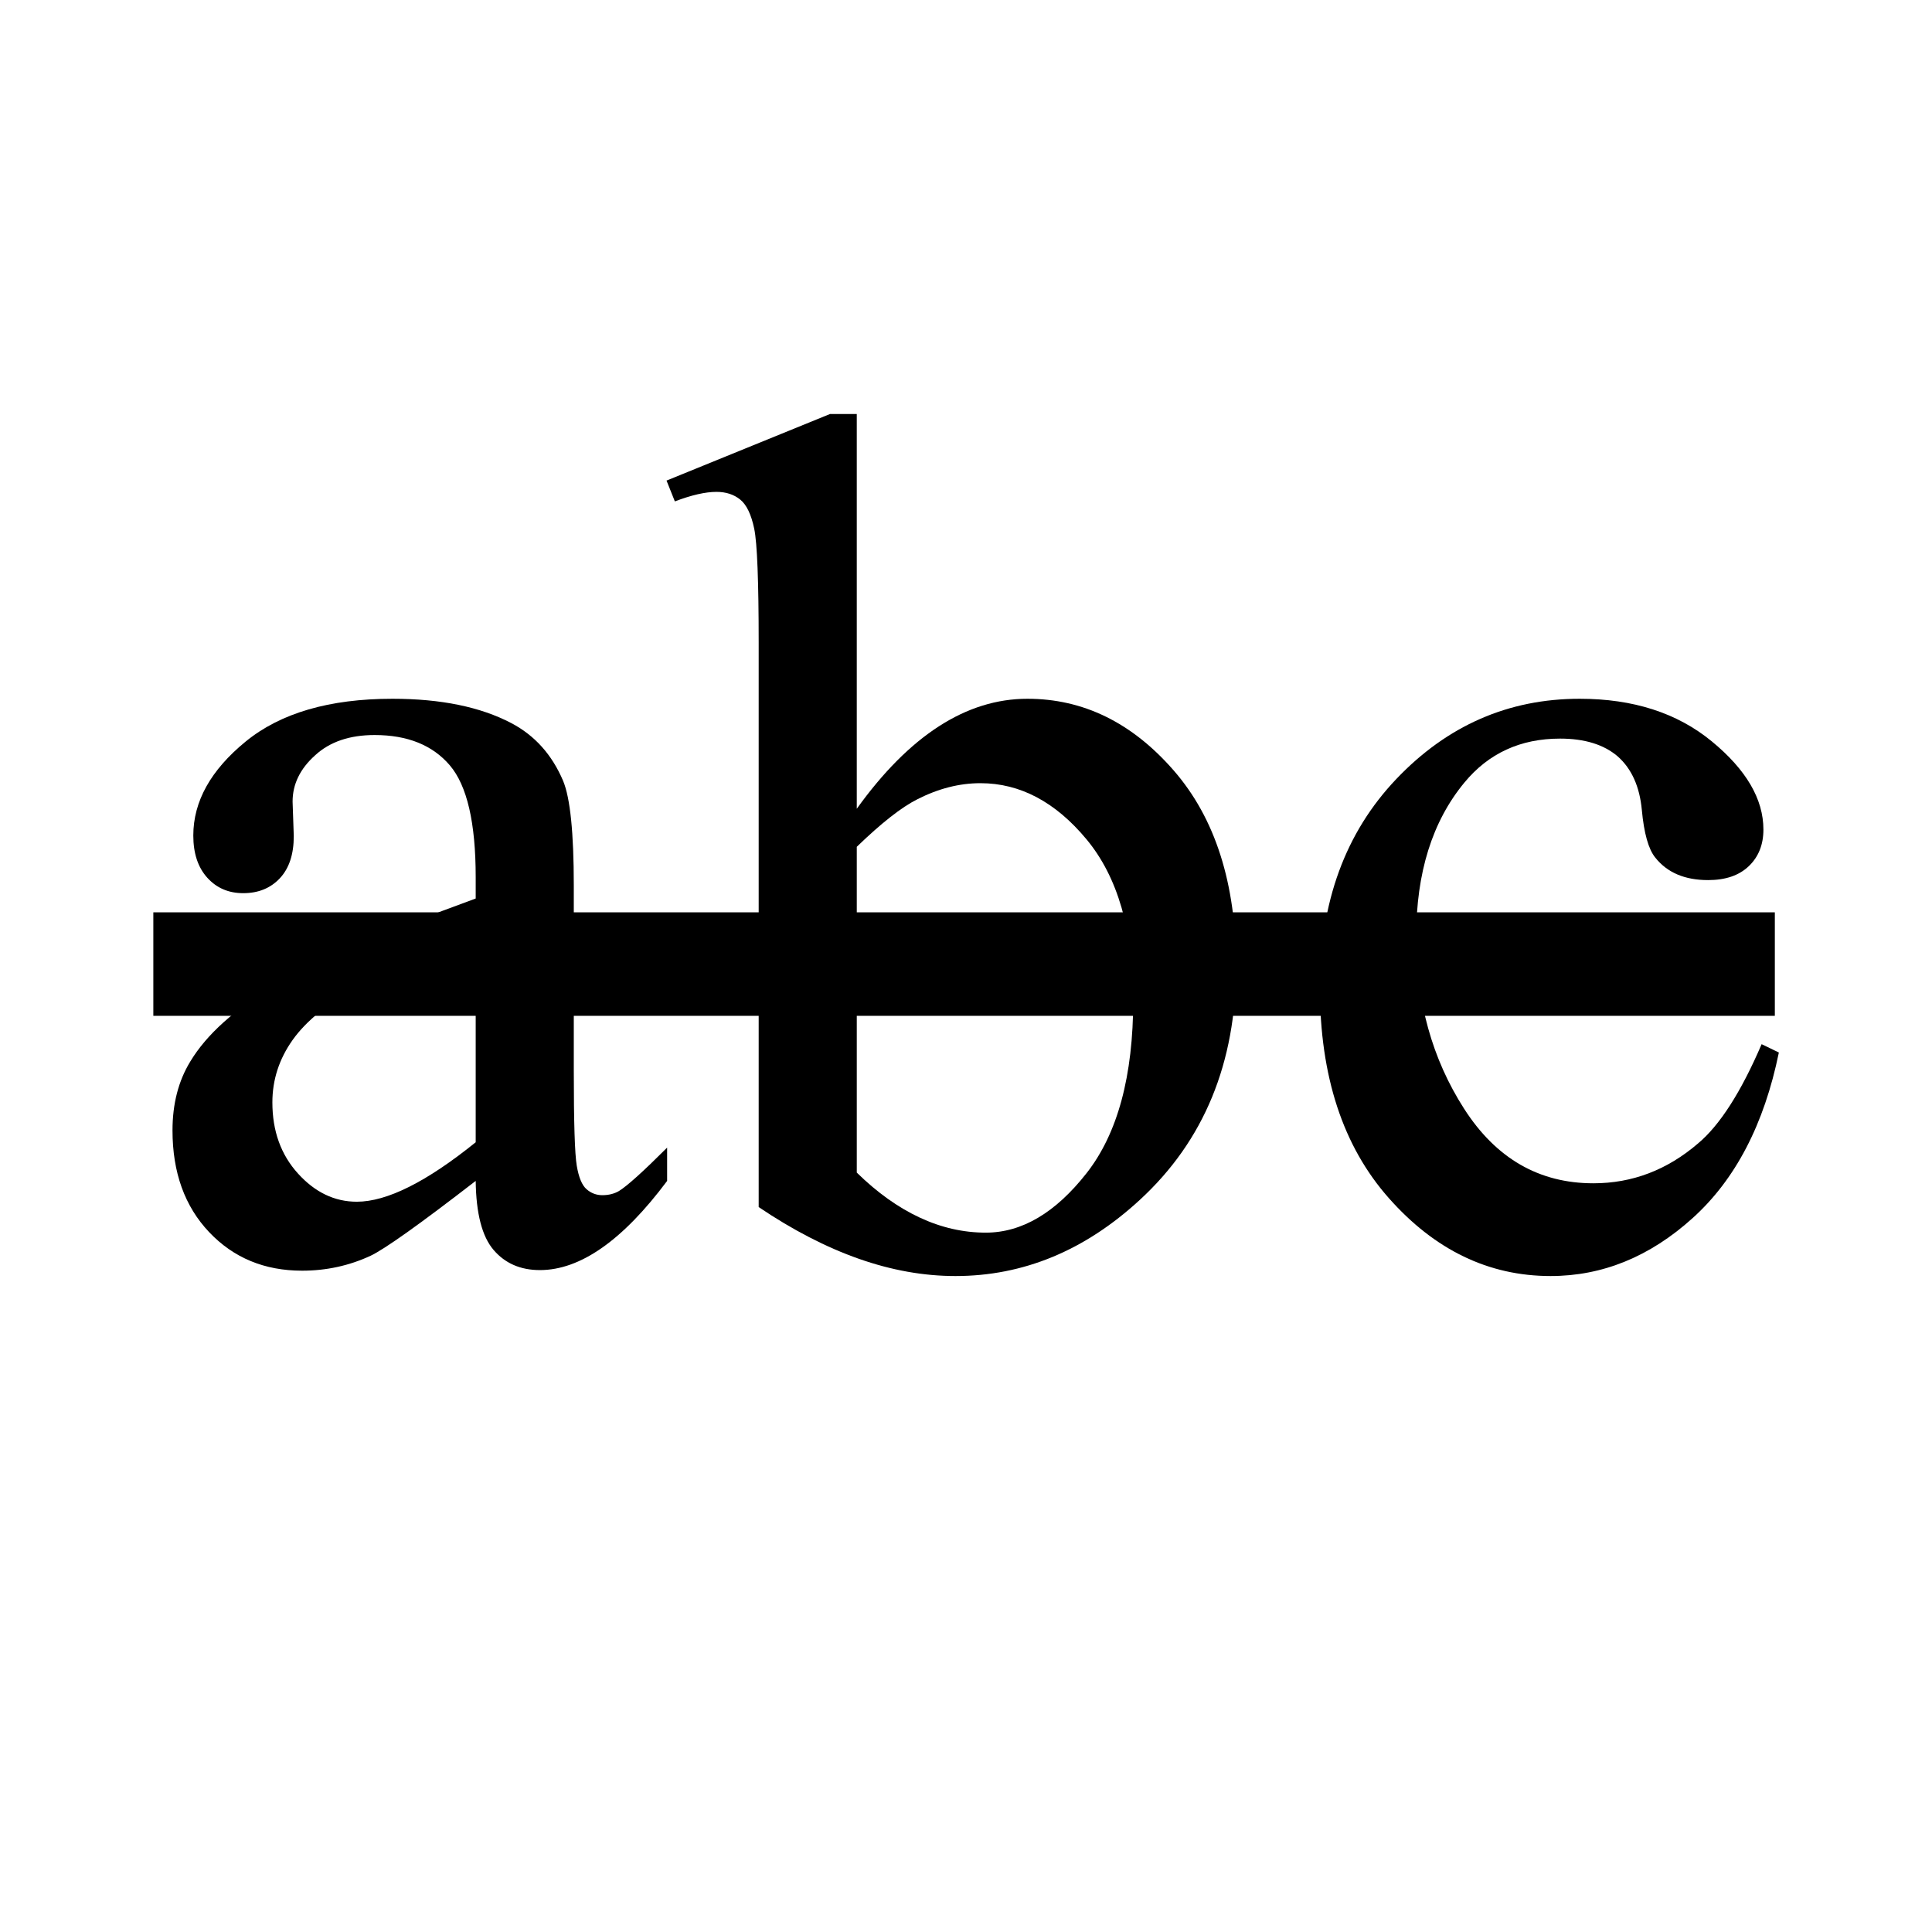
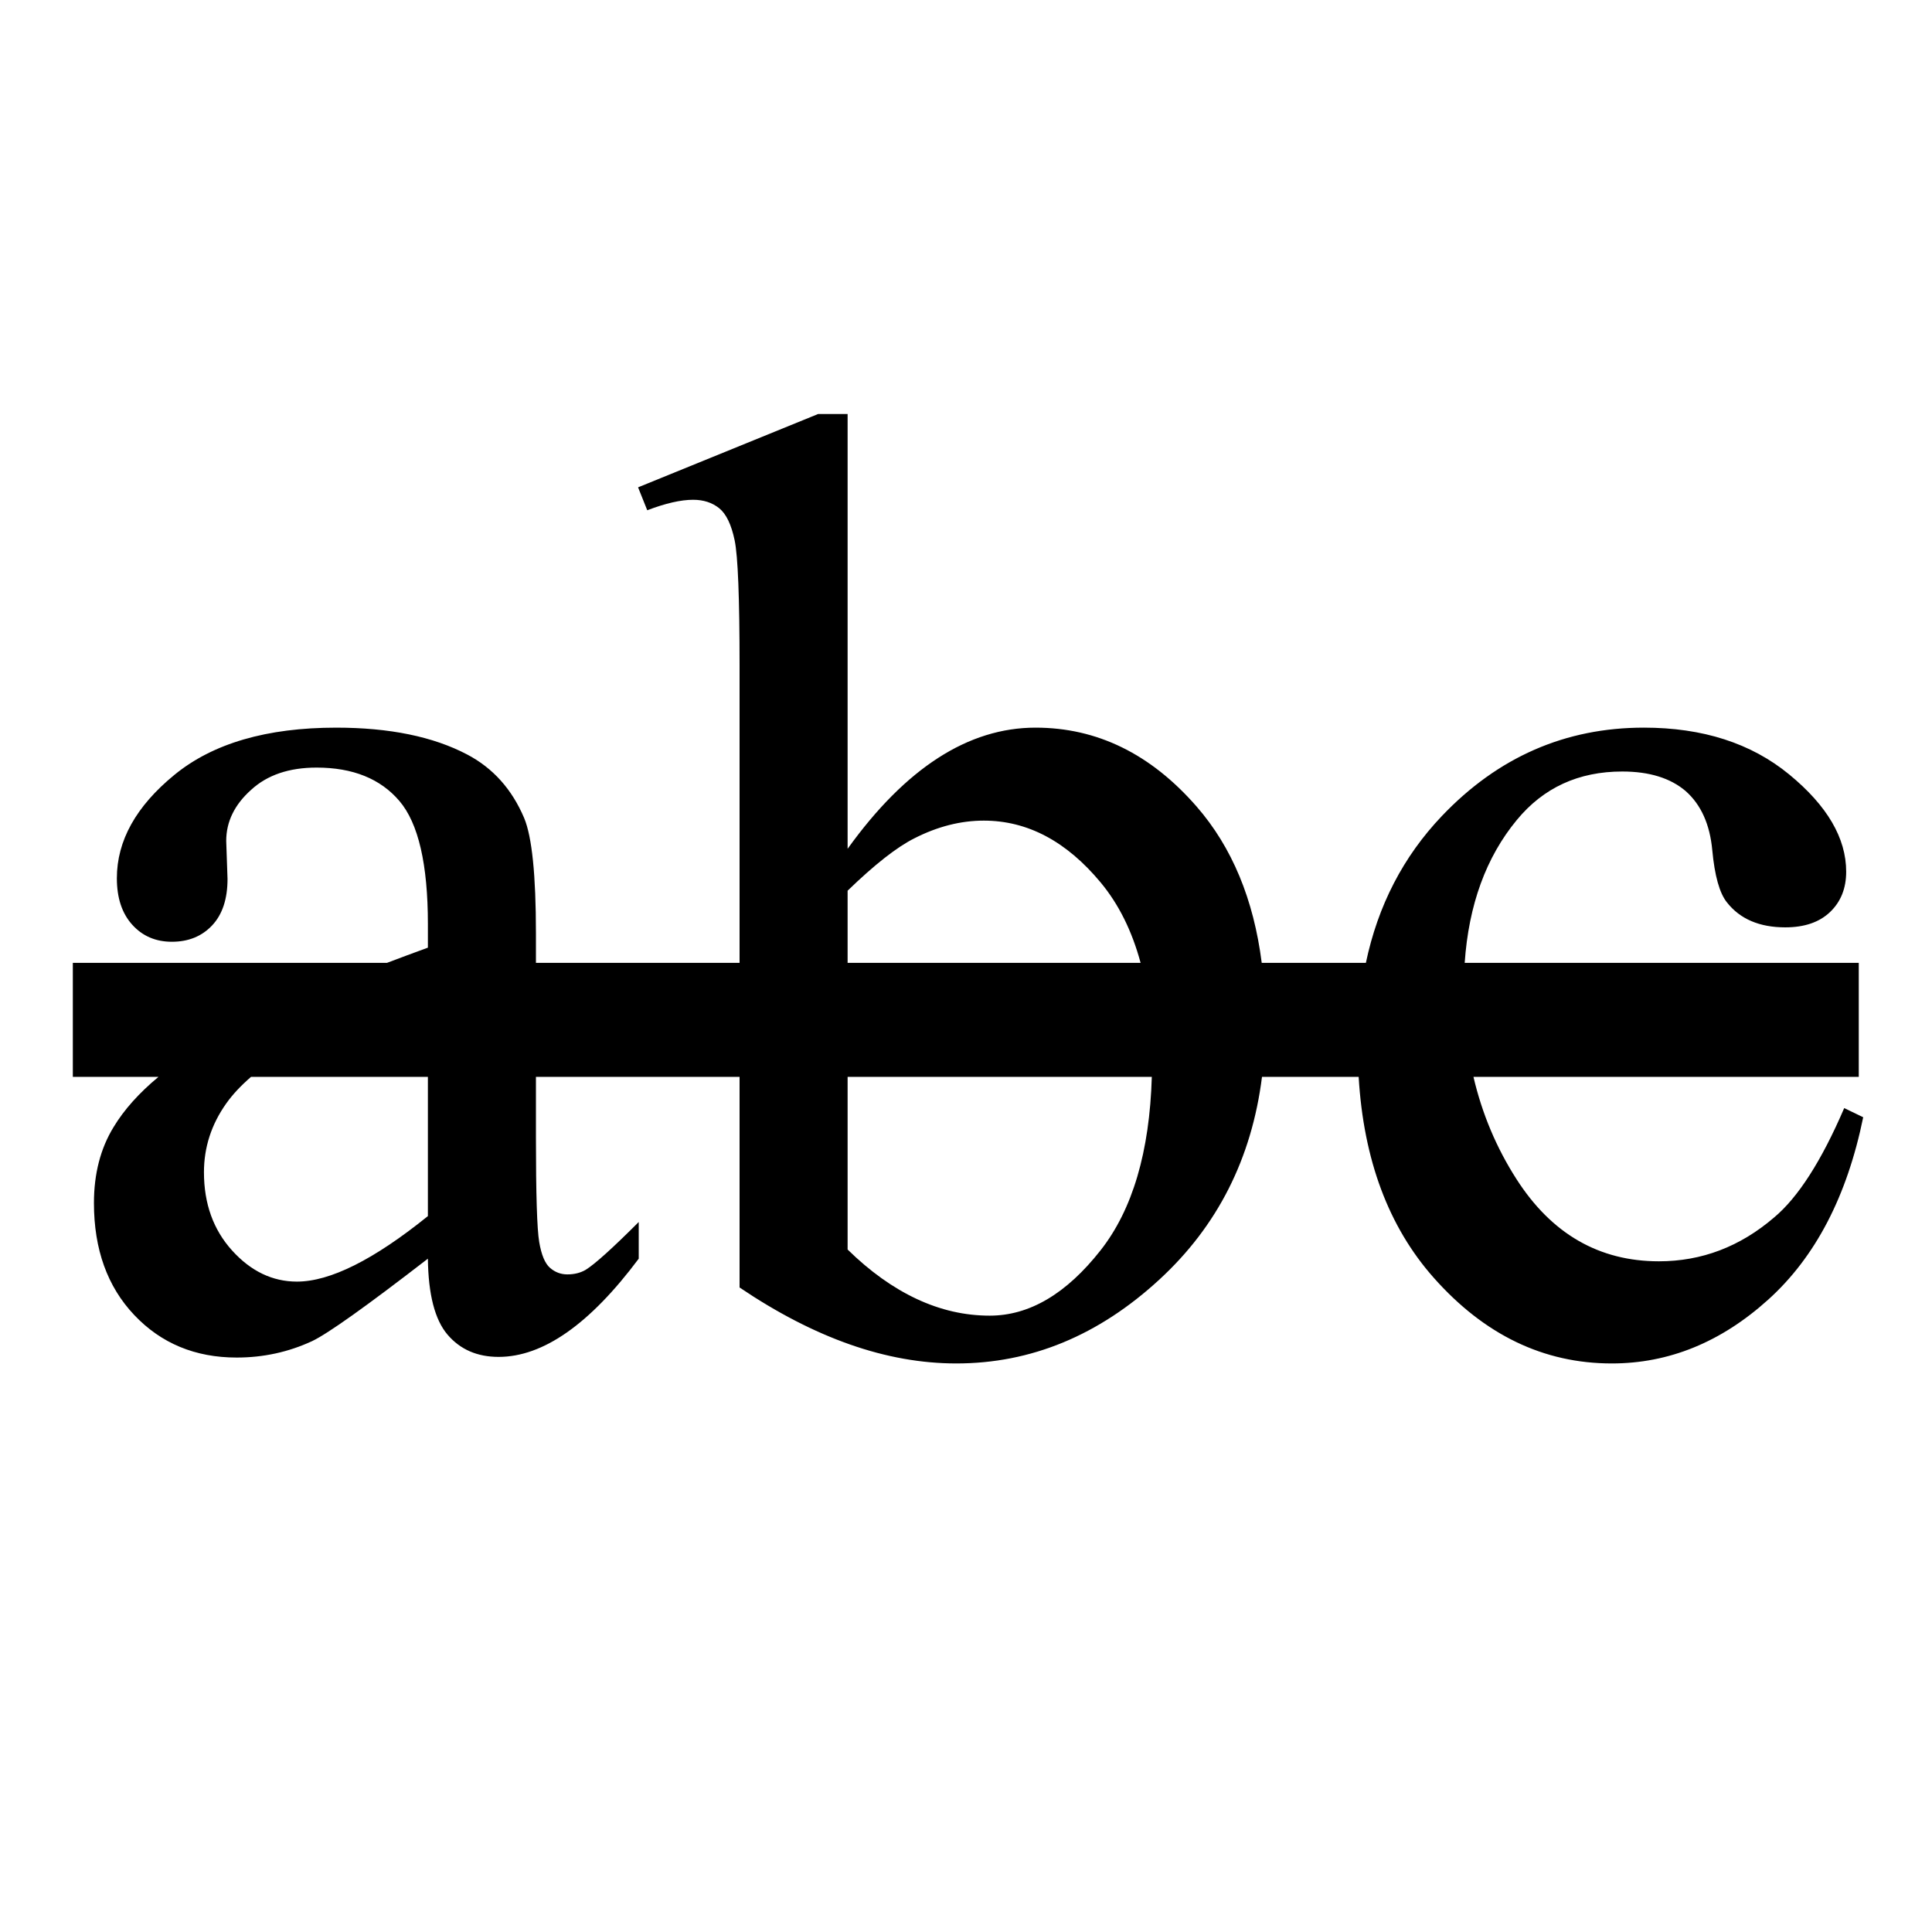
<svg xmlns="http://www.w3.org/2000/svg" version="1.1" id="Layer_1" x="0px" y="0px" width="504px" height="504px" viewBox="0 0 504 504" enable-background="new 0 0 504 504" xml:space="preserve">
-   <rect x="40" y="238" width="423" height="27" />
-   <g>
-     <path d="M124.095,308.065c-14.578,11.27-23.728,17.783-27.45,19.54c-5.583,2.584-11.53,3.878-17.835,3.878   c-9.824,0-17.913-3.358-24.271-10.081C48.18,314.684,45,305.843,45,294.883c0-6.927,1.551-12.924,4.653-17.991   c4.238-7.029,11.605-13.647,22.1-19.852c10.493-6.203,27.94-13.749,52.342-22.643v-5.583c0-14.164-2.249-23.884-6.746-29.157   c-4.498-5.273-11.038-7.909-19.619-7.909c-6.513,0-11.685,1.759-15.508,5.273c-3.931,3.516-5.894,7.549-5.894,12.097l0.31,8.995   c0,4.757-1.216,8.428-3.645,11.011c-2.431,2.585-5.61,3.877-9.538,3.877c-3.826,0-6.955-1.342-9.383-4.032   c-2.431-2.687-3.645-6.358-3.645-11.011c0-8.891,4.549-17.06,13.648-24.504c9.097-7.444,21.867-11.167,38.307-11.167   c12.613,0,22.953,2.12,31.018,6.359c6.099,3.206,10.597,8.22,13.493,15.043c1.861,4.447,2.792,13.546,2.792,27.295v48.233   c0,13.546,0.256,21.843,0.775,24.892c0.516,3.051,1.369,5.093,2.559,6.126c1.188,1.034,2.559,1.551,4.11,1.551   c1.653,0,3.102-0.361,4.342-1.086c2.171-1.342,6.358-5.118,12.562-11.321v8.686c-11.581,15.509-22.643,23.262-33.189,23.262   c-5.067,0-9.099-1.758-12.097-5.271C125.748,322.542,124.197,316.544,124.095,308.065z M124.095,297.983v-54.125   c-15.613,6.204-25.693,10.599-30.242,13.182c-8.169,4.551-14.011,9.306-17.525,14.269c-3.516,4.963-5.273,10.392-5.273,16.284   c0,7.444,2.222,13.624,6.668,18.533c4.444,4.912,9.563,7.367,15.354,7.367C100.934,313.493,111.274,308.324,124.095,297.983z" />
-     <path d="M223.508,210.979c13.749-19.127,28.587-28.692,44.51-28.692c14.578,0,27.296,6.23,38.152,18.688   c10.855,12.461,16.285,29.494,16.285,51.102c0,25.229-8.375,45.545-25.125,60.95c-14.373,13.235-30.398,19.852-48.078,19.852   c-8.273,0-16.672-1.5-25.202-4.498c-8.53-2.996-17.242-7.495-26.133-13.492V167.709c0-16.129-0.388-26.055-1.164-29.777   s-1.992-6.254-3.644-7.599c-1.655-1.343-3.723-2.017-6.204-2.017c-2.896,0-6.514,0.829-10.856,2.481l-2.171-5.428L216.528,108   h6.979V210.979z M223.508,220.905v84.989c5.273,5.172,10.726,9.072,16.362,11.709c5.633,2.637,11.398,3.955,17.292,3.955   c9.407,0,18.17-5.169,26.287-15.51c8.115-10.337,12.175-25.38,12.175-45.13c0-18.196-4.06-32.181-12.175-41.952   c-8.117-9.771-17.346-14.656-27.683-14.656c-5.482,0-10.96,1.396-16.439,4.188C235.19,210.567,229.917,214.701,223.508,220.905z" />
-     <path d="M464.051,274.565c-3.826,18.715-11.32,33.111-22.488,43.192c-11.166,10.081-23.521,15.121-37.066,15.121   c-16.129,0-30.191-6.771-42.184-20.317c-11.996-13.542-17.99-31.843-17.99-54.899c0-22.334,6.643-40.479,19.93-54.438   c13.283-13.958,29.232-20.937,47.844-20.937c13.959,0,25.436,3.698,34.43,11.089c8.996,7.394,13.494,15.07,13.494,23.031   c0,3.931-1.268,7.11-3.801,9.538c-2.535,2.43-6.074,3.645-10.623,3.645c-6.104,0-10.703-1.963-13.803-5.894   c-1.76-2.171-2.924-6.306-3.49-12.407c-0.57-6.1-2.664-10.752-6.281-13.958c-3.621-3.102-8.633-4.652-15.043-4.652   c-10.34,0-18.664,3.826-24.969,11.477c-8.375,10.134-12.564,23.522-12.564,40.168c0,16.958,4.162,31.923,12.486,44.899   c8.32,12.976,19.564,19.462,33.732,19.462c10.131,0,19.229-3.461,27.295-10.391c5.684-4.754,11.217-13.389,16.594-25.899   L464.051,274.565z" />
-   </g>
+   <path d="M481.098,289.065c-5.923,13.778-12.017,23.289-18.276,28.524c-8.885,7.634-18.904,11.446-30.063,11.446  c-15.604,0-27.988-7.145-37.152-21.437c-5.244-8.175-8.981-17.07-11.226-26.679h100.514v-29.738H382.093  c1.043-15.139,5.573-27.565,13.6-37.276c6.944-8.427,16.112-12.641,27.501-12.641c7.06,0,12.58,1.707,16.568,5.124  c3.982,3.531,6.29,8.654,6.917,15.374c0.624,6.72,1.906,11.273,3.844,13.665c3.414,4.329,8.48,6.491,15.203,6.491  c5.01,0,8.907-1.338,11.7-4.014c2.79-2.674,4.187-6.176,4.187-10.505c0-8.768-4.953-17.223-14.862-25.367  c-9.906-8.141-22.548-12.213-37.922-12.213c-20.498,0-38.064,7.687-52.695,23.061c-10.073,10.582-16.678,23.35-19.817,38.302h-27.17  c-2.107-16.588-7.761-30.189-16.985-40.779c-11.956-13.722-25.965-20.583-42.021-20.583c-17.537,0-33.88,10.535-49.023,31.602  h-0.001V108h-7.687l-46.975,19.131l2.391,5.978c4.783-1.819,8.768-2.732,11.958-2.732c2.733,0,5.01,0.743,6.833,2.222  c1.82,1.481,3.159,4.27,4.013,8.37c0.855,4.099,1.282,15.032,1.282,32.796v77.419h-53.123v-7.728  c0-15.143-1.025-25.165-3.075-30.063c-3.189-7.515-8.144-13.038-14.861-16.568c-8.883-4.669-20.271-7.004-34.164-7.004  c-18.107,0-32.172,4.101-42.191,12.3c-10.022,8.199-15.032,17.196-15.032,26.988c0,5.125,1.337,9.168,4.014,12.127  c2.674,2.963,6.121,4.441,10.335,4.441c4.326,0,7.828-1.423,10.505-4.27c2.675-2.845,4.015-6.889,4.015-12.128l-0.342-9.907  c0-5.01,2.162-9.452,6.492-13.324c4.21-3.871,9.907-5.808,17.081-5.808c9.451,0,16.655,2.903,21.608,8.711  c4.953,5.808,7.43,16.513,7.43,32.113v6.149c-3.71,1.352-7.258,2.673-10.676,3.969H19v29.738h22.343  c-5.076,4.212-8.985,8.577-11.711,13.099c-3.417,5.58-5.125,12.185-5.125,19.813c0,12.072,3.503,21.809,10.507,29.209  c7.002,7.404,15.912,11.103,26.732,11.103c6.945,0,13.494-1.425,19.644-4.271c4.1-1.937,14.177-9.109,30.233-21.522  c0.112,9.339,1.821,15.946,5.124,19.816c3.302,3.868,7.742,5.805,13.323,5.805c11.615,0,23.799-8.538,36.555-25.621v-9.566  c-6.833,6.833-11.445,10.99-13.835,12.47c-1.366,0.798-2.962,1.195-4.783,1.195c-1.708,0-3.218-0.568-4.526-1.709  c-1.311-1.137-2.25-3.385-2.818-6.746c-0.572-3.358-0.854-12.495-0.854-27.416v-15.658h53.123v54.946  c9.793,6.607,19.388,11.562,28.783,14.861c9.395,3.302,18.646,4.954,27.758,4.954c19.472,0,37.123-7.289,52.953-21.865  c15.185-13.965,24.104-31.603,26.791-52.896h25.216c1.28,21.62,7.79,39.089,19.565,52.382  c13.209,14.921,28.697,22.379,46.462,22.379c14.919,0,28.525-5.552,40.824-16.655c12.302-11.103,20.555-26.959,24.769-47.571  L481.098,289.065z M111.623,317.247c-14.121,11.391-25.51,17.084-34.163,17.084c-6.378,0-12.017-2.704-16.911-8.114  c-4.897-5.407-7.344-12.214-7.344-20.413c0-6.488,1.935-12.469,5.807-17.935c1.67-2.36,3.849-4.675,6.476-6.948h46.135V317.247z   M221.116,232.354c7.059-6.833,12.866-11.386,17.423-13.665c6.035-3.076,12.067-4.613,18.106-4.613  c11.386,0,21.55,5.38,30.489,16.142c4.725,5.688,8.188,12.685,10.416,20.965h-76.435V232.354z M287.135,326.13  c-8.939,11.391-18.592,17.084-28.951,17.084c-6.493,0-12.843-1.452-19.046-4.356c-6.207-2.905-12.214-7.199-18.021-12.896v-45.04  h79.357C299.891,300.471,295.446,315.545,287.135,326.13z" />
</svg>
